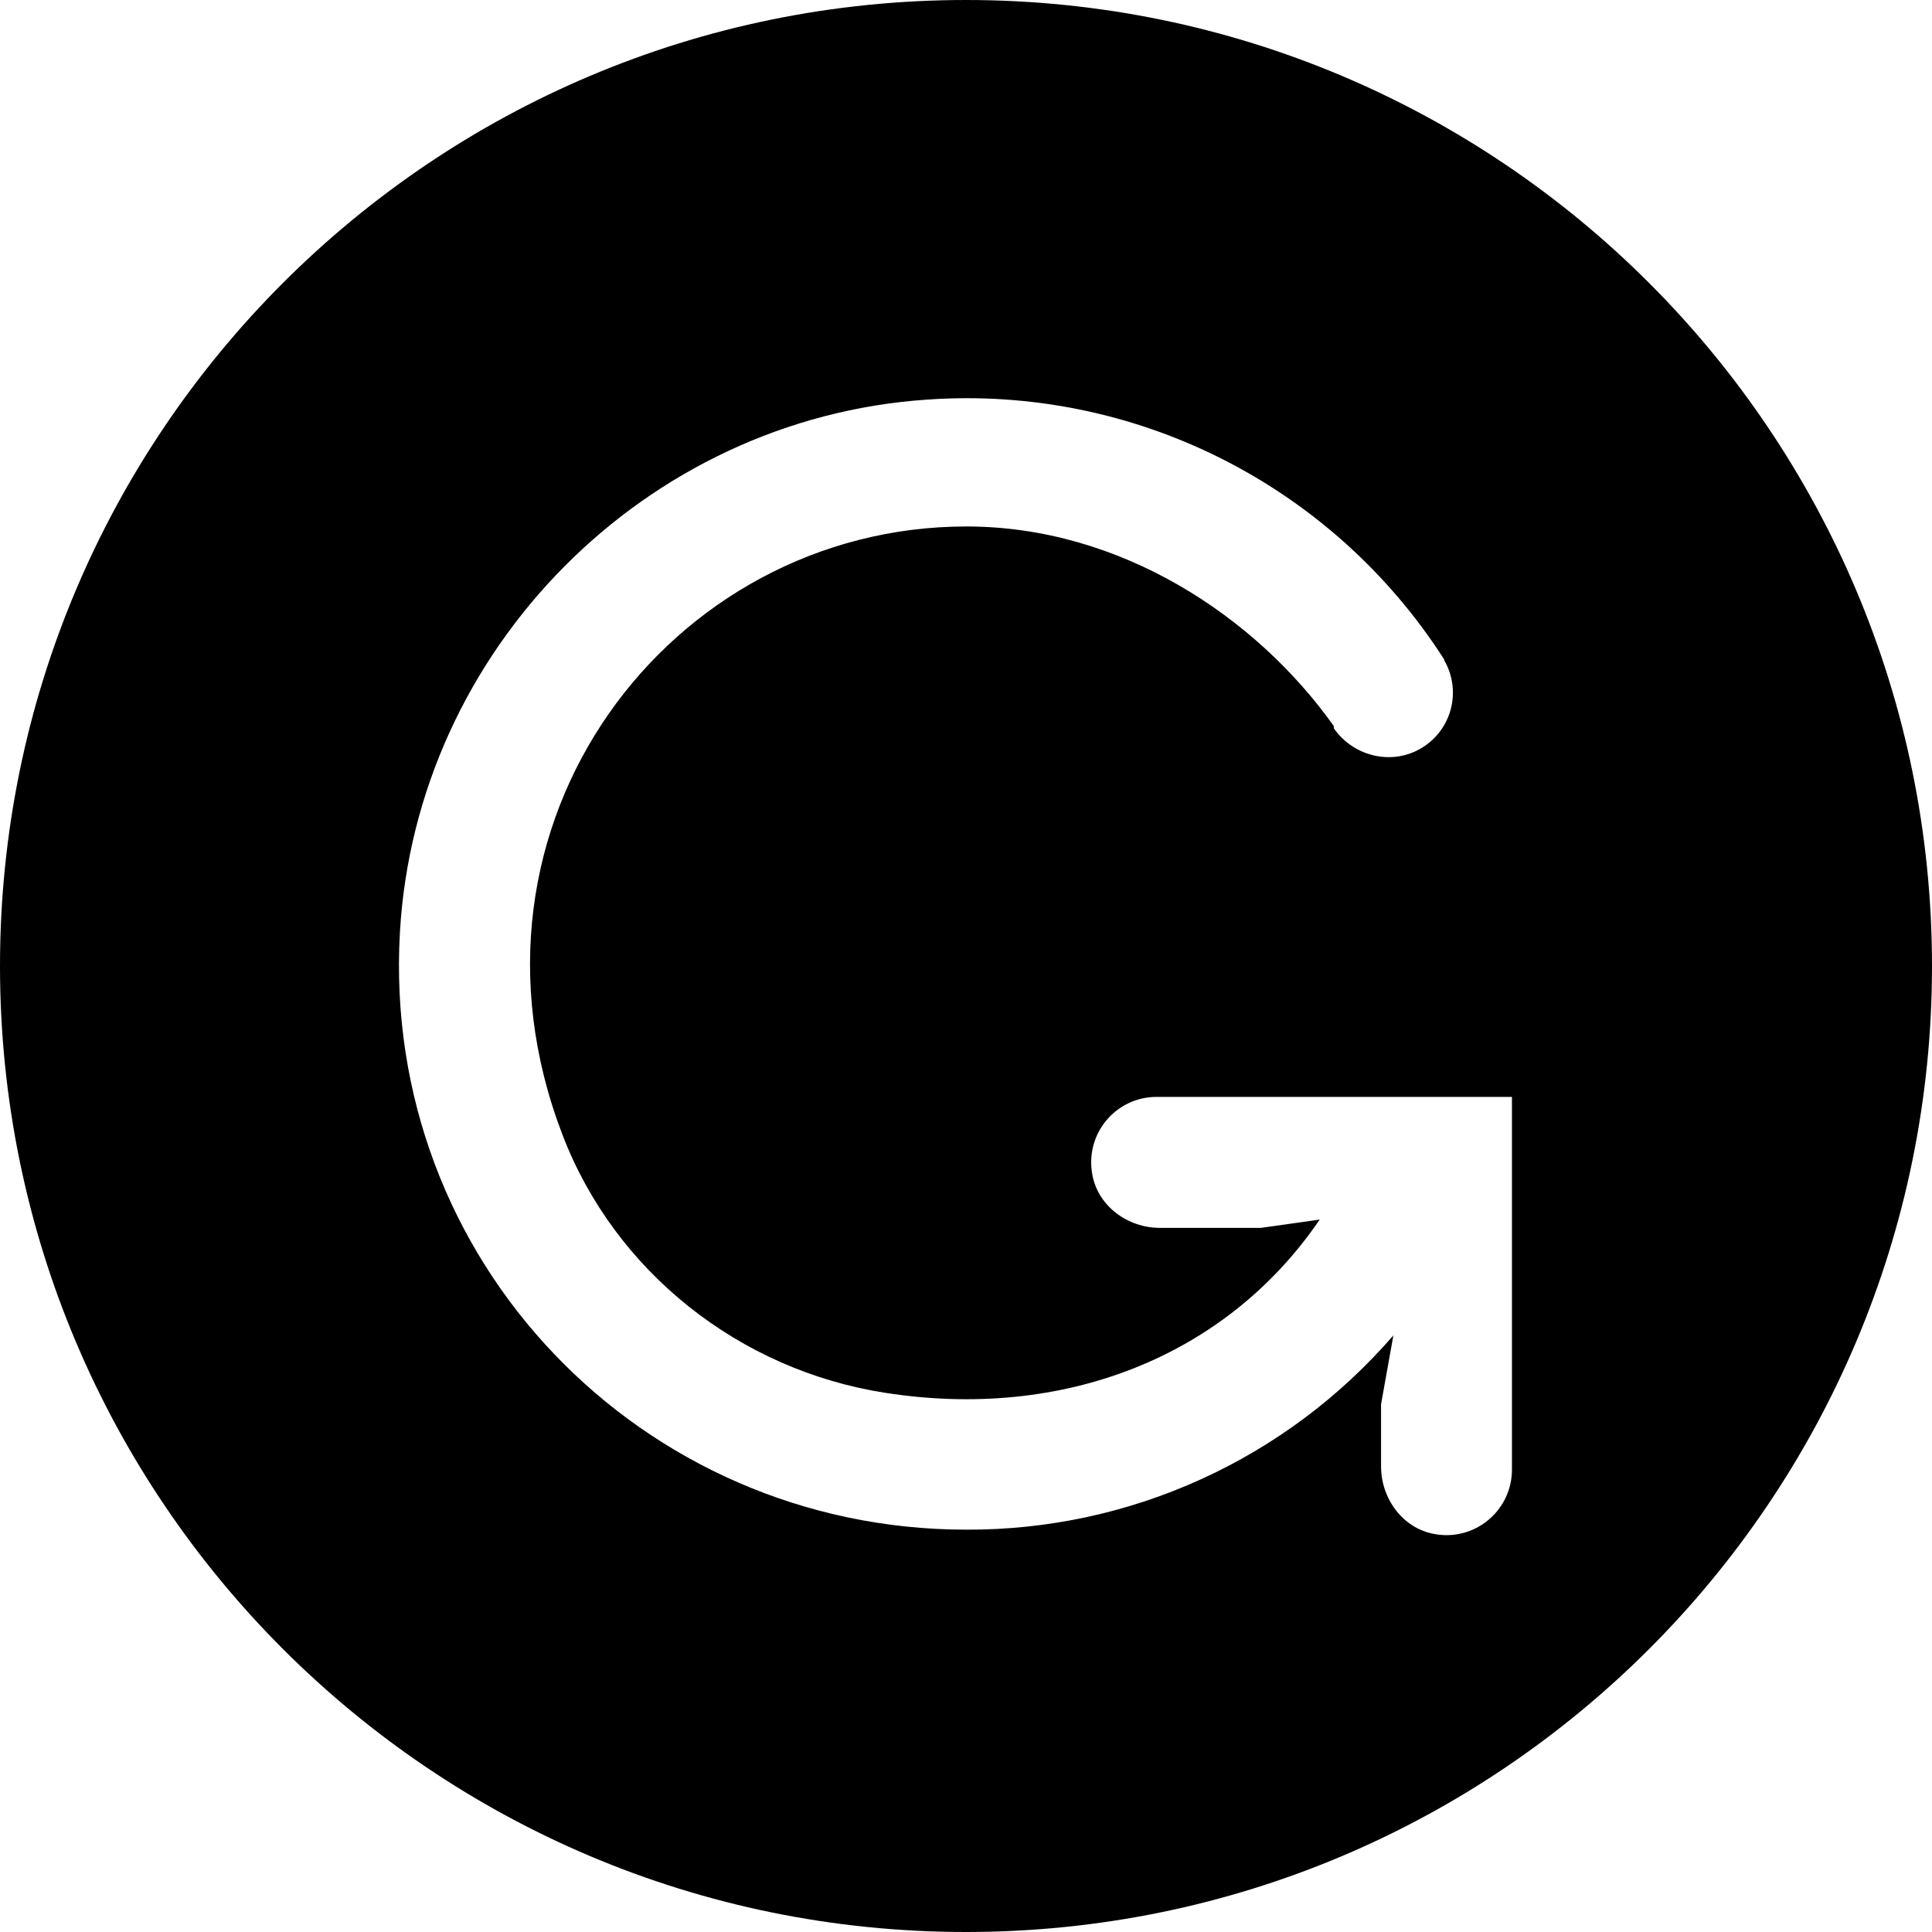
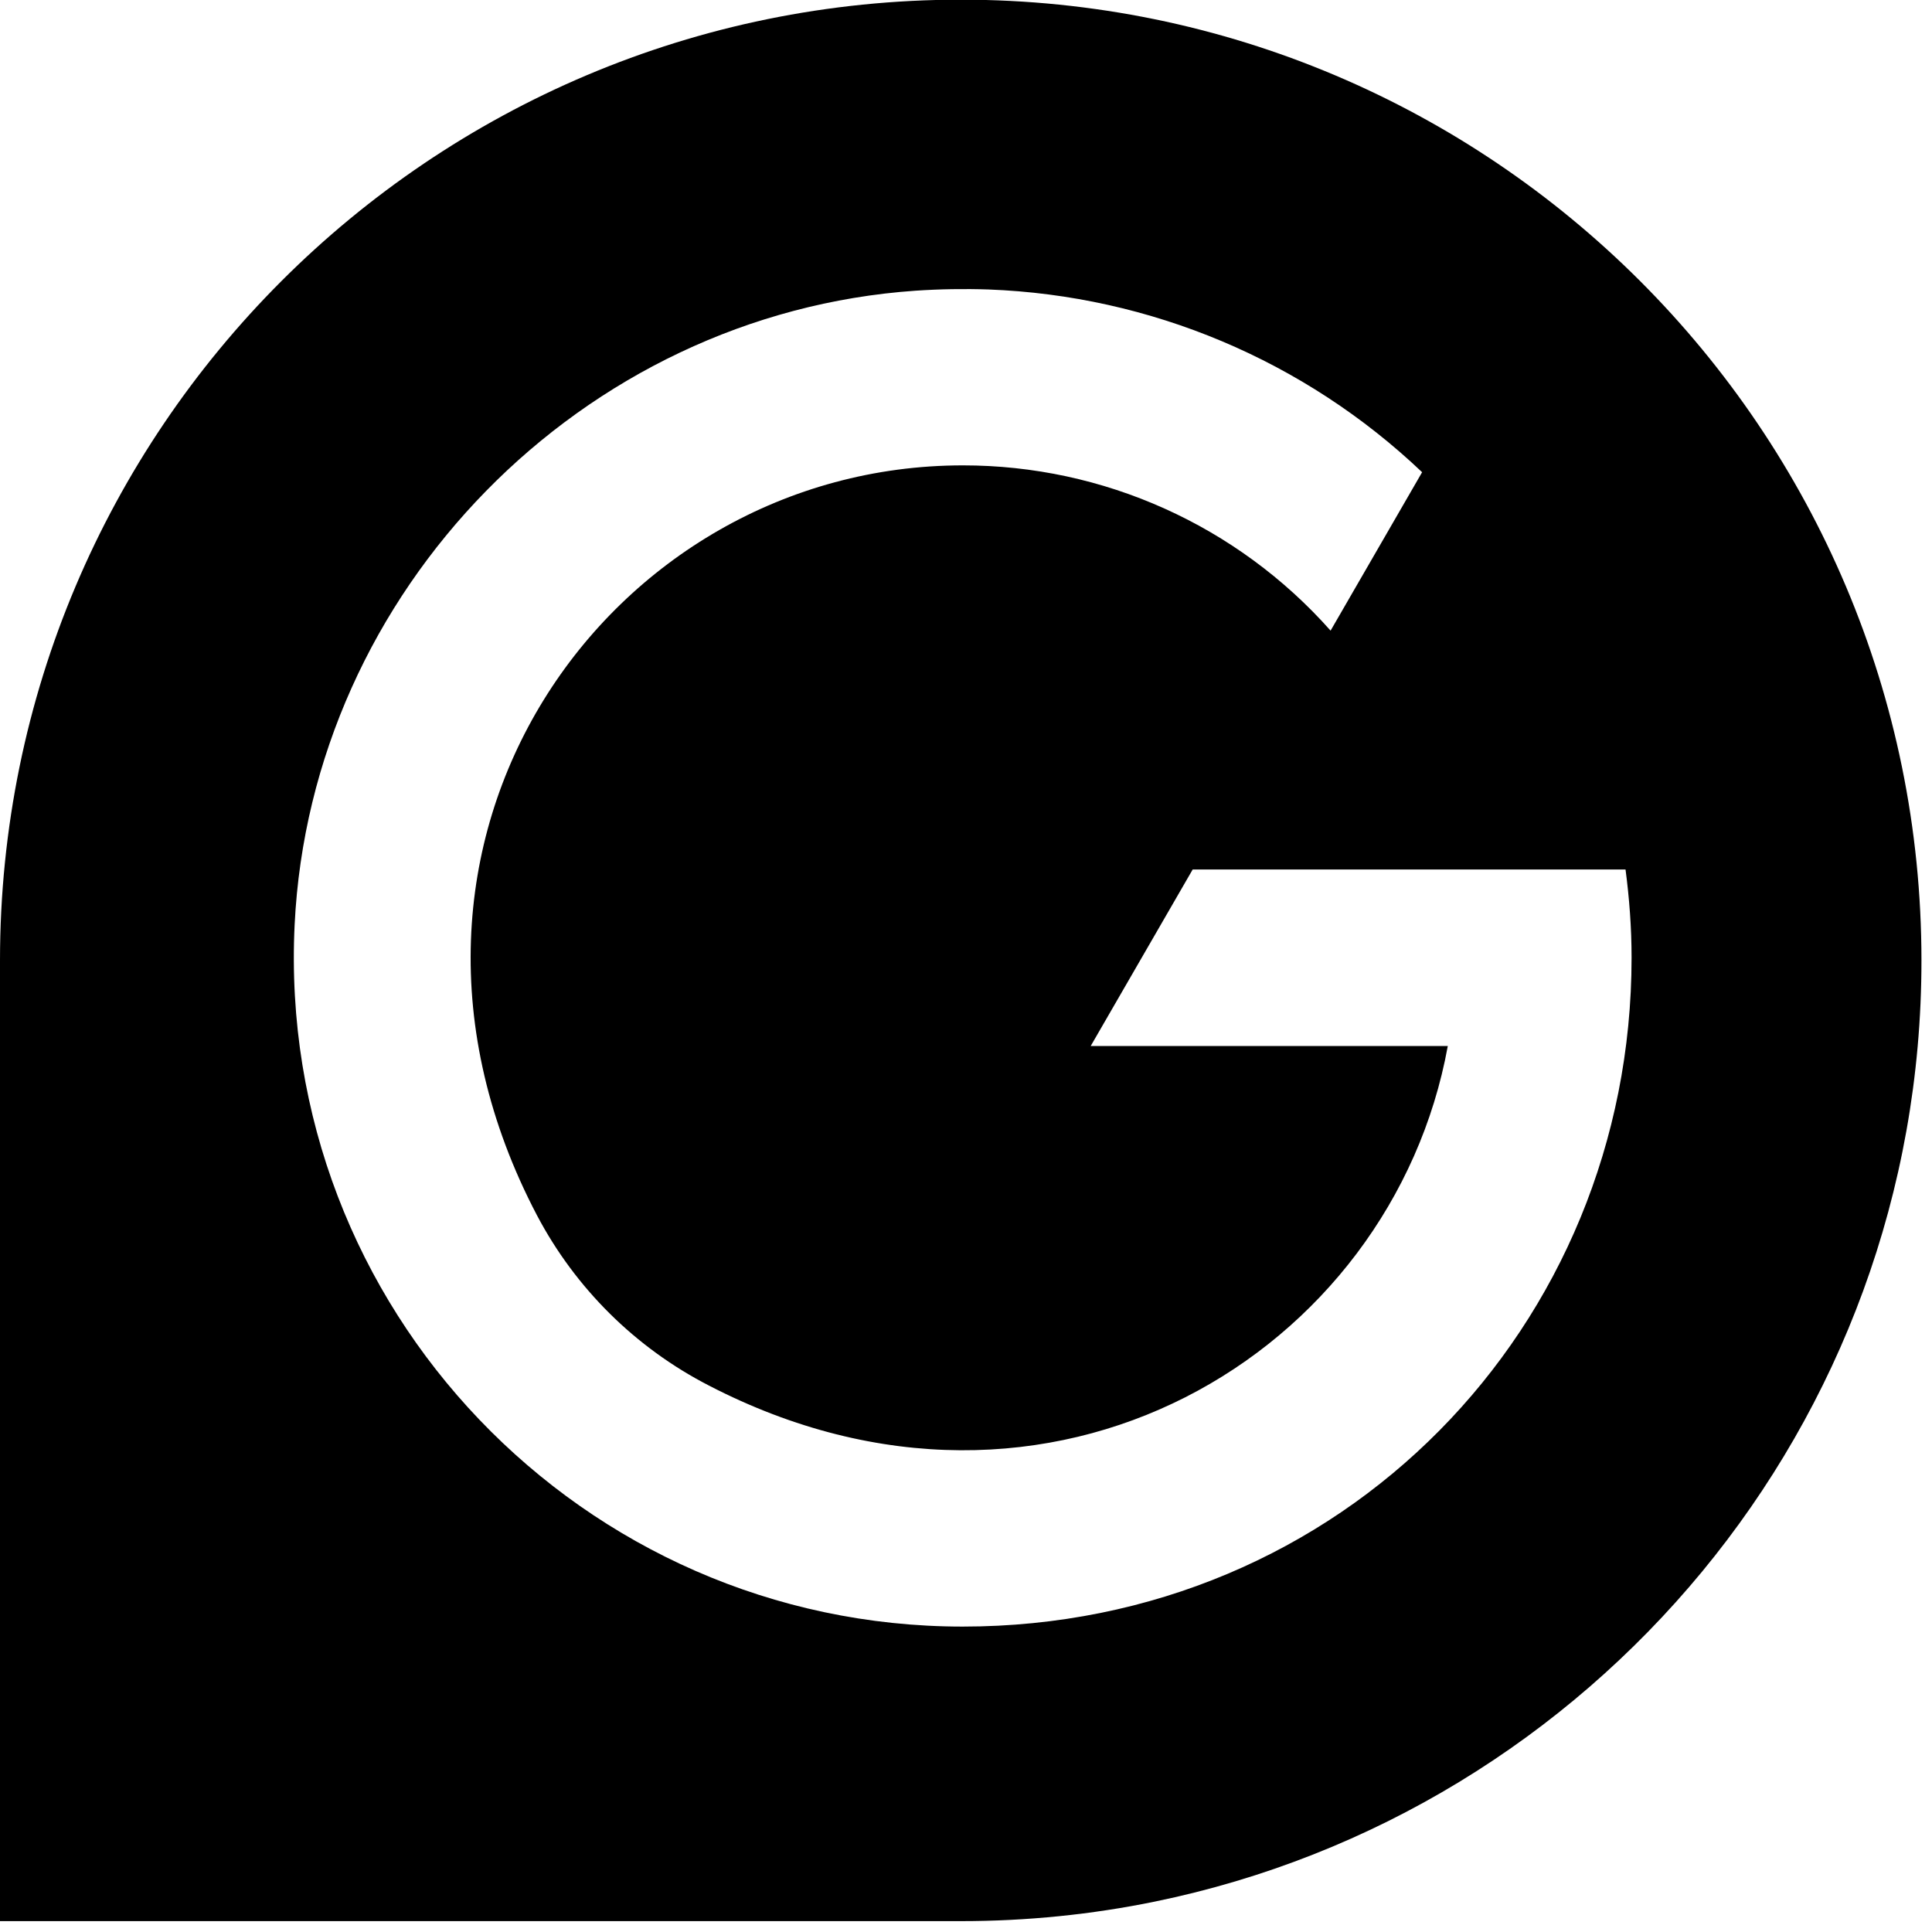
- <svg xmlns="http://www.w3.org/2000/svg" viewBox="0 0 24 24" width="24" height="24">
-   <path d="M12,-7.10542736e-15 C18.628,-7.10542736e-15 24,5.373 24,12 C24,18.627 18.628,24 12,24 C5.373,24 8.8817842e-15,18.626 8.8817842e-15,12 C8.8817842e-15,5.373 5.373,-7.10542736e-15 12,-7.10542736e-15 Z M11.518,4.964 C8.009,5.2 5.17,8.071 4.968,11.581 C4.734,15.666 7.974,19.002 12.005,19.002 C14.039,19.01 15.976,18.129 17.309,16.589 L17.156,17.444 L17.156,18.217 C17.156,18.615 17.425,18.986 17.818,19.056 C18.055,19.101 18.301,19.038 18.487,18.883 C18.674,18.729 18.782,18.499 18.782,18.257 L18.782,13.626 L14.367,13.626 C13.869,13.626 13.475,14.075 13.569,14.591 C13.639,14.983 14.009,15.253 14.408,15.253 L15.665,15.253 L16.394,15.15 C15.228,16.861 13.203,17.649 10.99,17.301 C9.187,17.018 7.639,15.799 6.987,14.096 C5.504,10.231 8.327,6.54 12.005,6.54 C13.923,6.54 15.604,7.662 16.568,9.018 L16.569,9.047 C16.825,9.415 17.332,9.521 17.701,9.265 C18.048,9.027 18.151,8.561 17.938,8.198 L17.944,8.198 C16.553,6.023 14.089,4.783 11.518,4.964 Z">
-   </path>
+ <svg xmlns="http://www.w3.org/2000/svg" width="24" height="24" fill="none" viewBox="0 0 24 24">
+   <path d="M11.936-.004C5.343-.004 0 5.34 0 11.932v11.933h11.938c.821 0 1.627-.083 2.404-.242 5.438-1.114 9.527-5.924 9.527-11.691 0-6.593-5.341-11.936-11.933-11.936m.343 3.6a8.27 8.27 0 0 1 5.387 2.27l-1.137 1.968a6.1 6.1 0 0 0-4.568-2.053c-4.398 0-7.729 4.672-5.29 9.317a5 5 0 0 0 2.134 2.113c4.24 2.197 8.485-.401 9.18-4.217h-4.436l1.267-2.193h5.377c.047.357.075.723.075 1.095 0 4.582-3.592 8.31-8.309 8.31s-8.529-3.95-8.299-8.718c.202-4.152 3.566-7.59 7.715-7.877a9 9 0 0 1 .904-.015" style="stroke-width:.132;fill:#000;fill-opacity:1" />
</svg>
